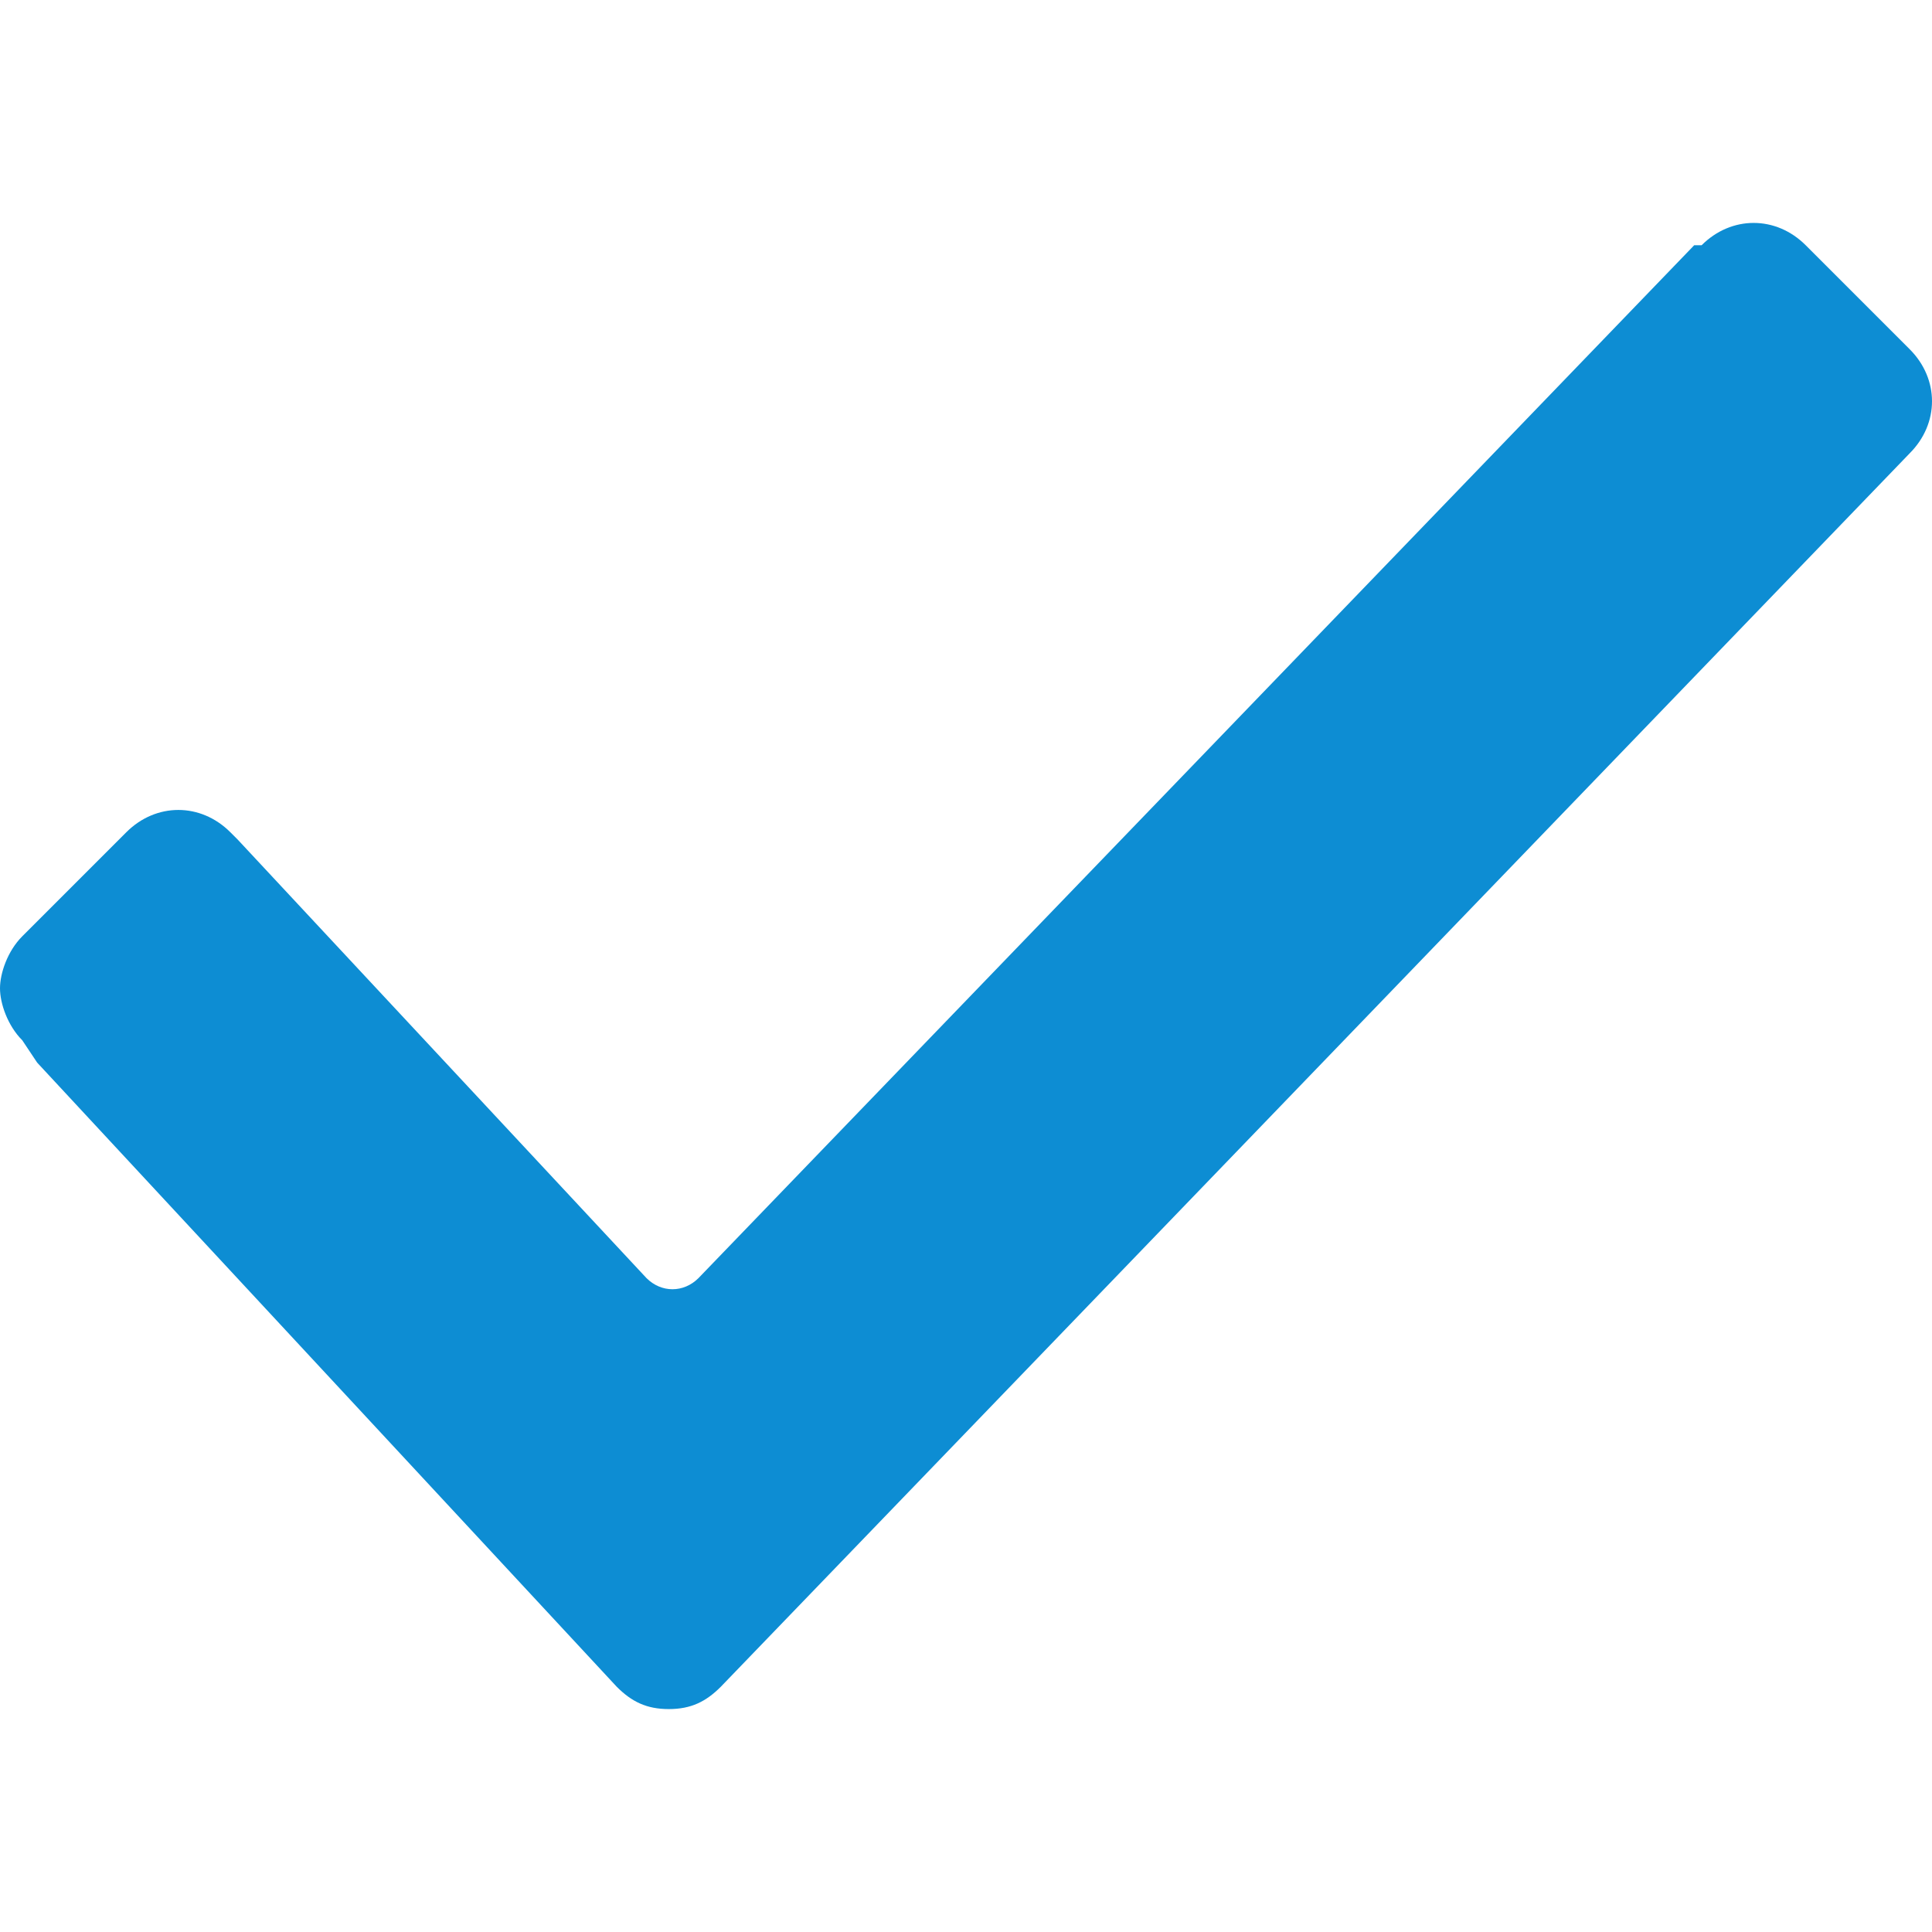
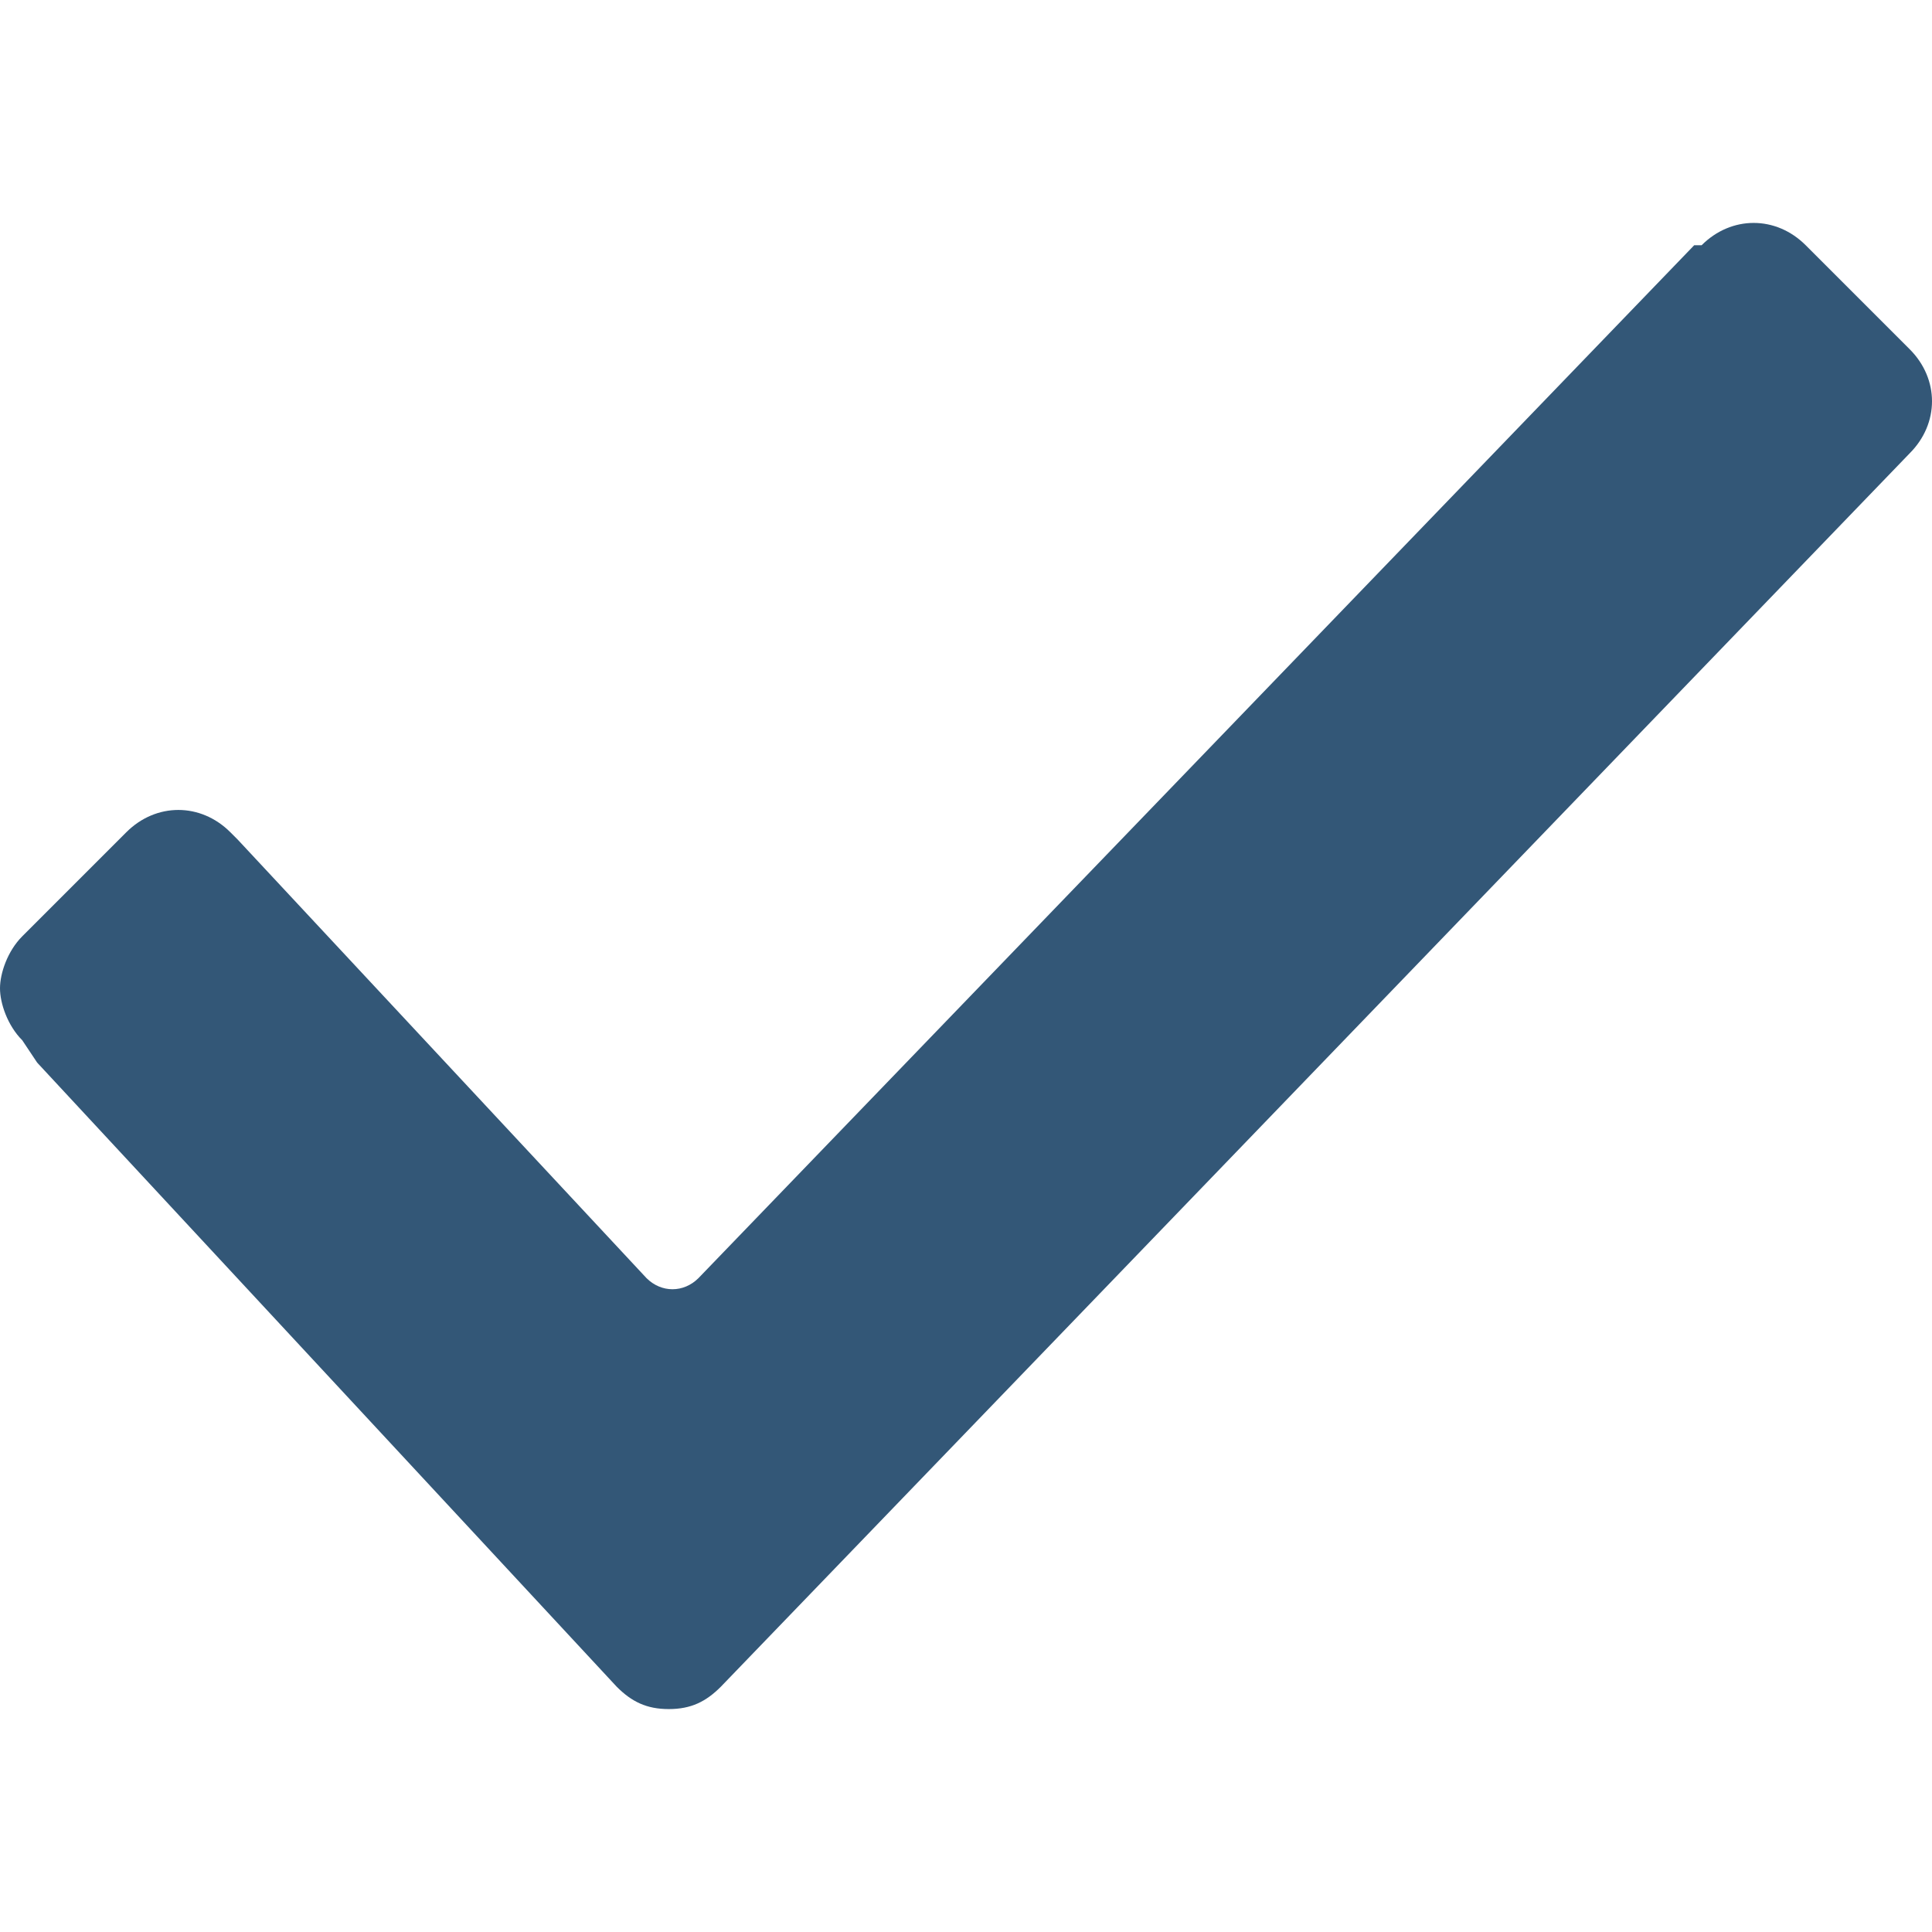
<svg xmlns="http://www.w3.org/2000/svg" version="1.1" viewBox="0 0 26 26" enable-background="new 0 0 26 26" width="512px" height="512px">
-   <path d="m.3,14c-0.2-0.2-0.3-0.5-0.3-0.7s0.1-0.5 0.3-0.7l1.4-1.4c0.4-0.4 1-0.4 1.4,0l.1,.1 5.5,5.9c0.2,0.2 0.5,0.2 0.7,0l13.4-13.9h0.1v-8.88178e-16c0.4-0.4 1-0.4 1.4,0l1.4,1.4c0.4,0.4 0.4,1 0,1.4l0,0-16,16.6c-0.2,0.2-0.4,0.3-0.7,0.3-0.3,0-0.5-0.1-0.7-0.3l-7.8-8.4-.2-.3z" fill="#0d8dd3" />
+   <path d="m.3,14c-0.2-0.2-0.3-0.5-0.3-0.7s0.1-0.5 0.3-0.7l1.4-1.4c0.4-0.4 1-0.4 1.4,0l.1,.1 5.5,5.9c0.2,0.2 0.5,0.2 0.7,0l13.4-13.9h0.1v-8.88178e-16c0.4-0.4 1-0.4 1.4,0l1.4,1.4c0.4,0.4 0.4,1 0,1.4l0,0-16,16.6c-0.2,0.2-0.4,0.3-0.7,0.3-0.3,0-0.5-0.1-0.7-0.3l-7.8-8.4-.2-.3z" fill="#335777" />
</svg>
